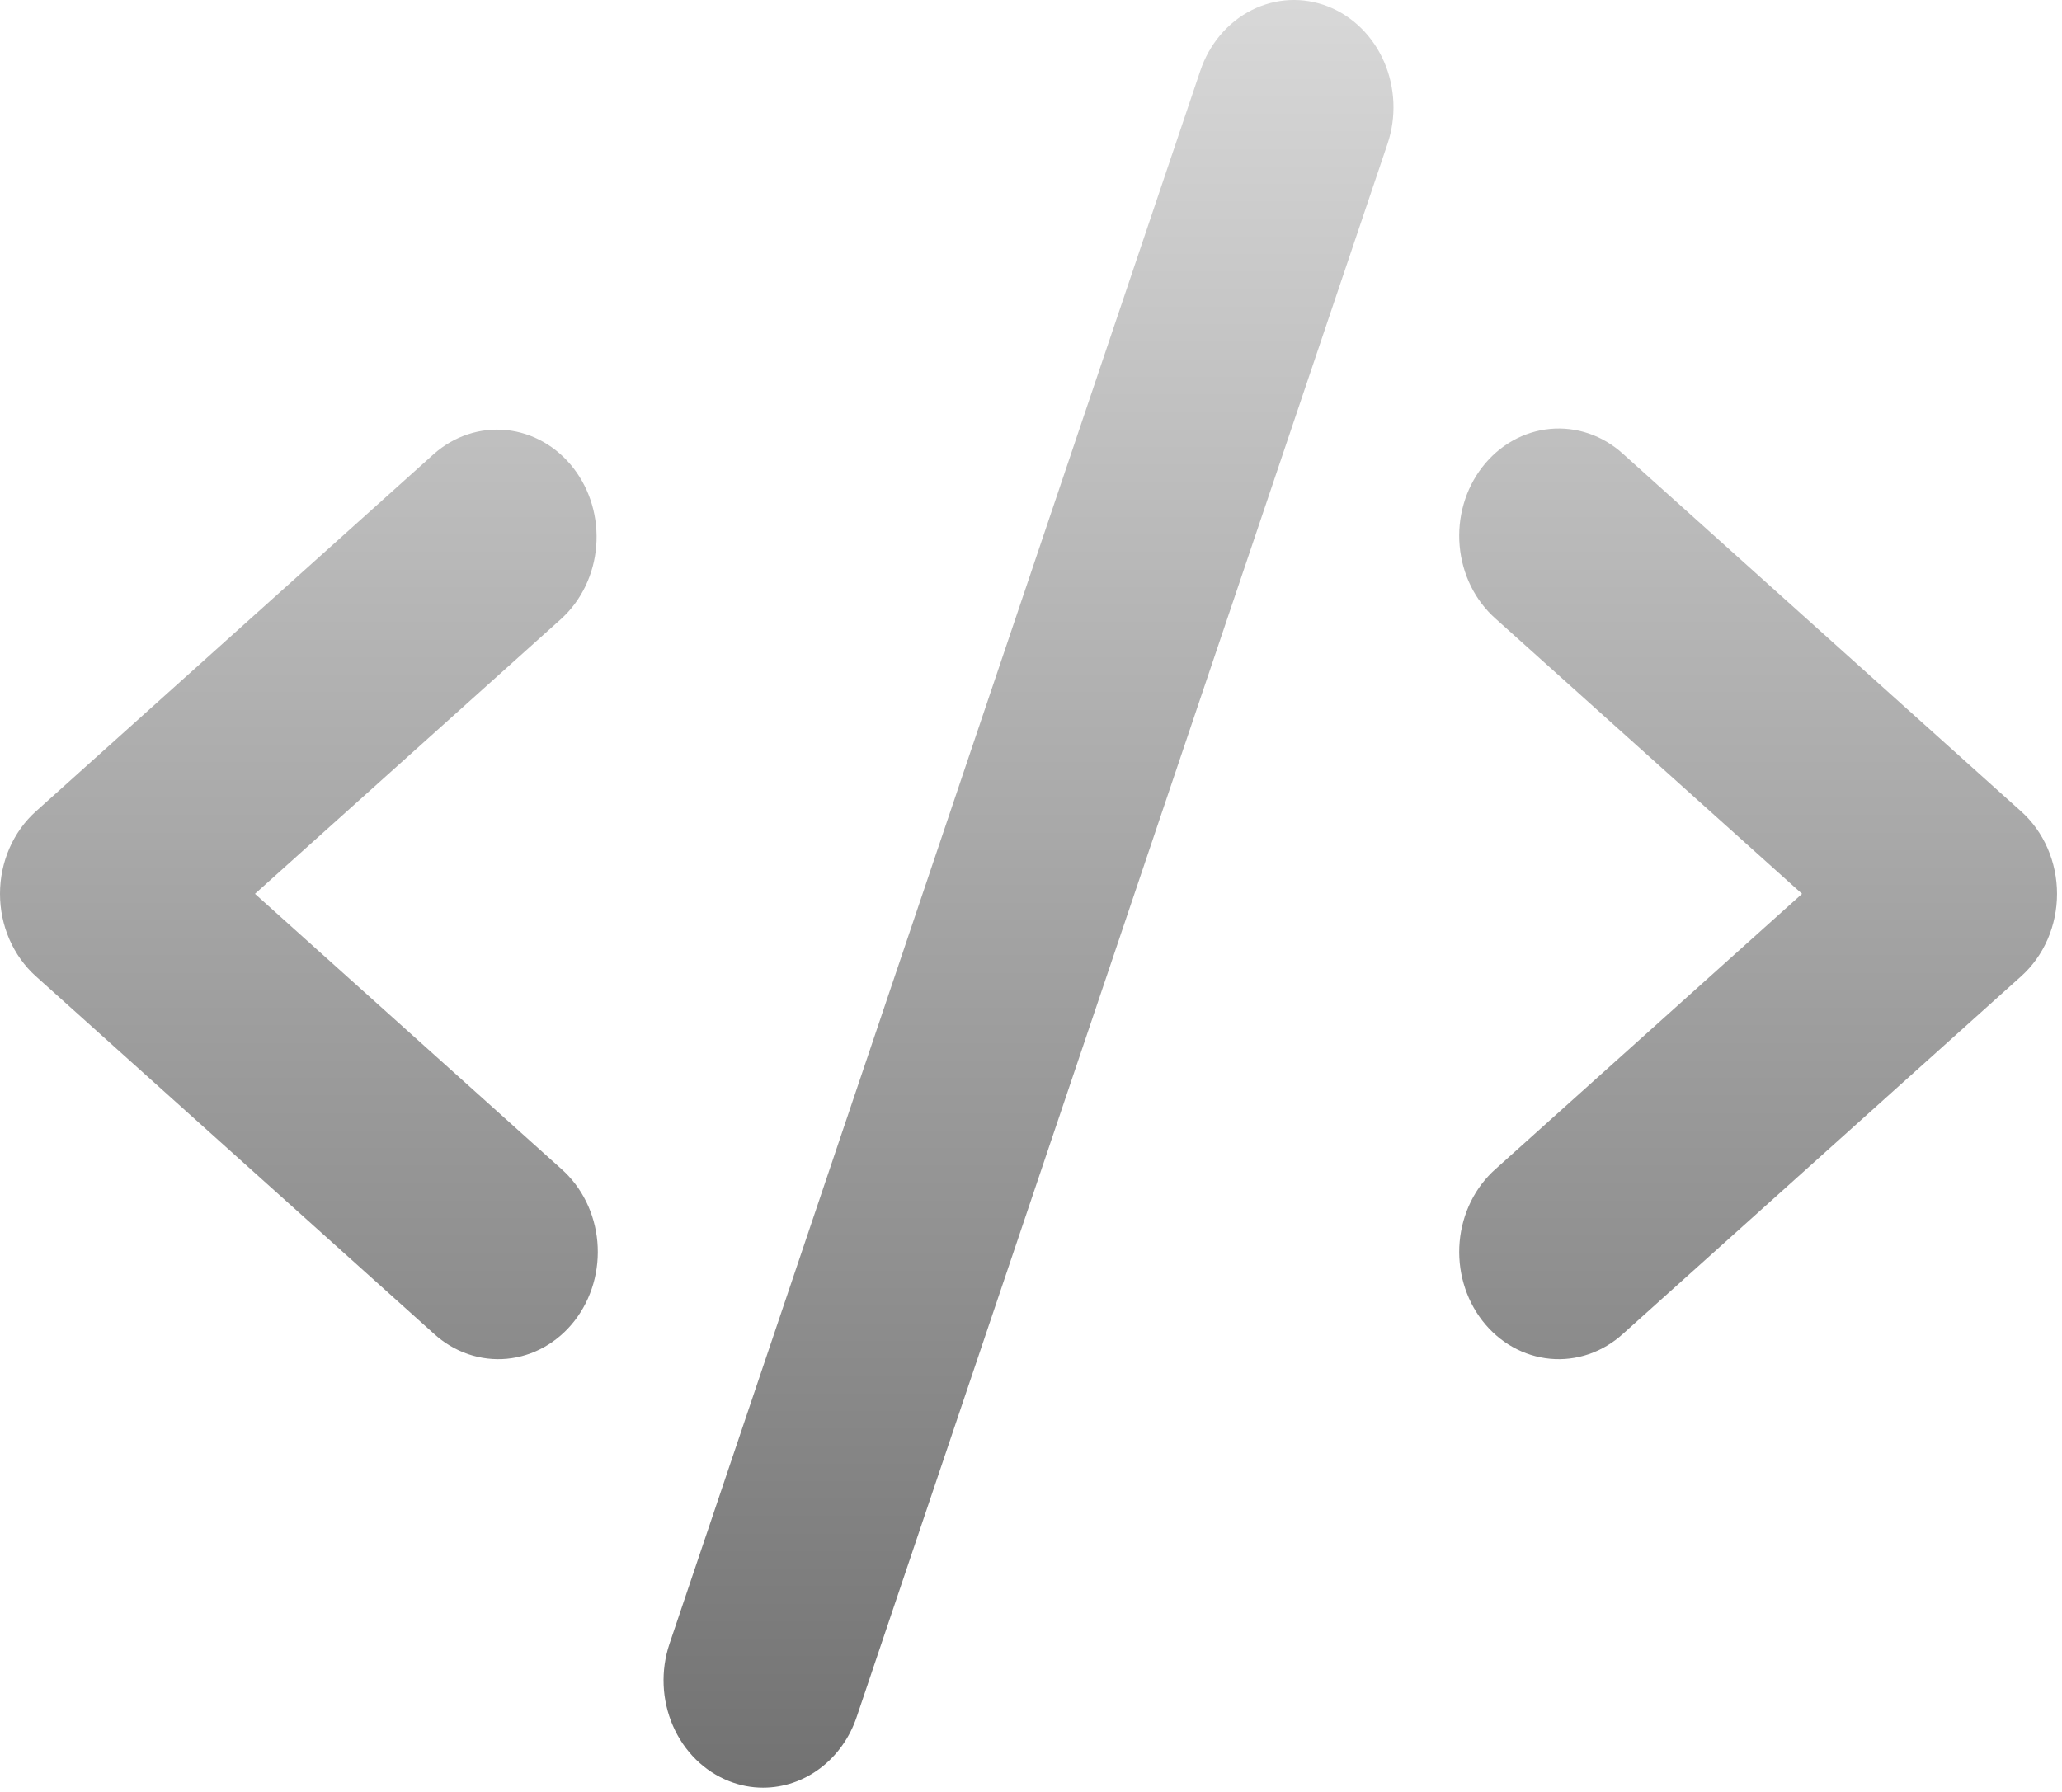
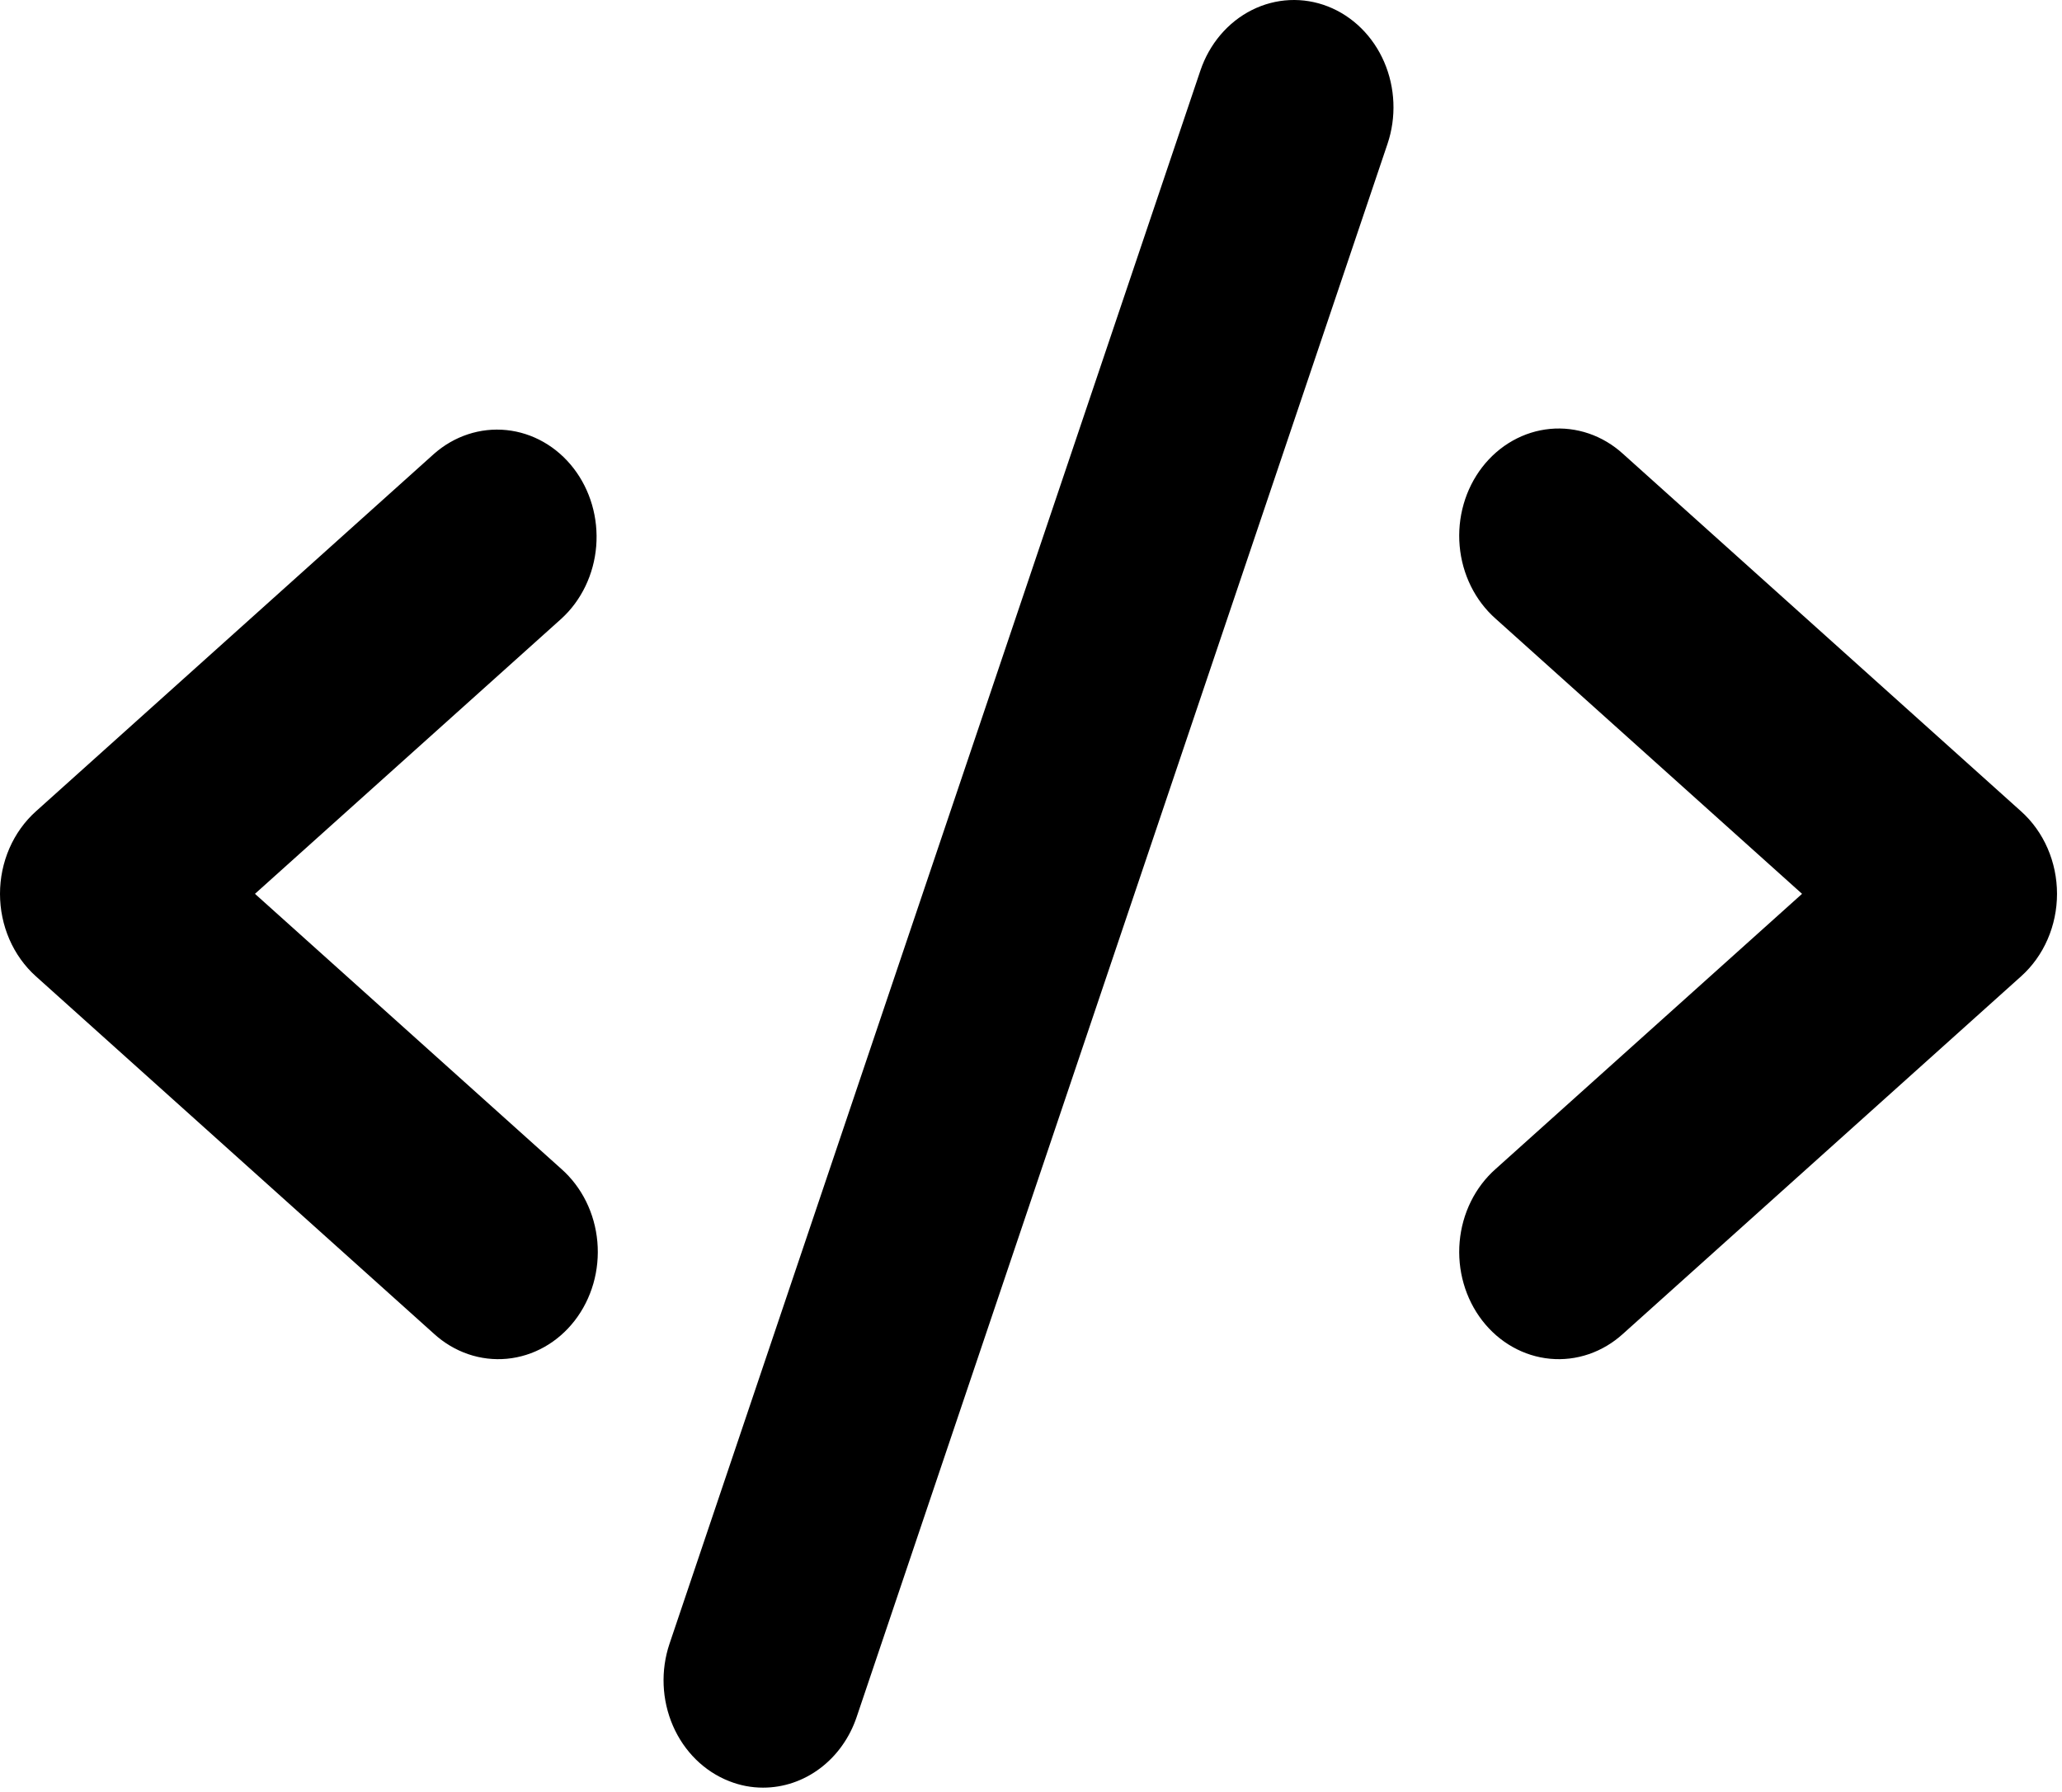
<svg xmlns="http://www.w3.org/2000/svg" width="206" height="179" viewBox="0 0 206 179" fill="none">
  <path d="M56.082 61.822L25.472 89.311L56.082 116.801C57.097 117.697 57.937 118.802 58.555 120.05C59.172 121.298 59.553 122.666 59.678 124.074C59.802 125.483 59.667 126.904 59.279 128.255C58.891 129.606 58.259 130.862 57.419 131.949C56.579 133.036 55.548 133.933 54.385 134.588C53.221 135.243 51.949 135.644 50.642 135.766C49.334 135.889 48.017 135.732 46.766 135.303C45.515 134.874 44.356 134.183 43.354 133.269L3.579 97.546C2.459 96.54 1.558 95.281 0.939 93.858C0.321 92.435 0 90.883 0 89.311C0 87.74 0.321 86.188 0.939 84.765C1.558 83.342 2.459 82.083 3.579 81.077L43.354 45.353C45.383 43.561 47.987 42.706 50.599 42.974C53.21 43.242 55.618 44.611 57.297 46.783C58.976 48.956 59.791 51.756 59.563 54.572C59.335 57.389 58.084 59.995 56.082 61.822ZM201.922 81.077L162.148 45.353C161.146 44.439 159.986 43.748 158.735 43.319C157.485 42.891 156.167 42.733 154.86 42.856C153.552 42.979 152.28 43.38 151.117 44.035C149.954 44.69 148.922 45.587 148.082 46.674C147.242 47.761 146.61 49.016 146.223 50.367C145.835 51.719 145.699 53.14 145.824 54.548C145.948 55.956 146.33 57.324 146.947 58.572C147.564 59.821 148.405 60.925 149.42 61.822L180.03 89.311L149.42 116.801C148.405 117.697 147.564 118.802 146.947 120.05C146.33 121.298 145.948 122.666 145.824 124.074C145.699 125.483 145.835 126.904 146.223 128.255C146.61 129.606 147.242 130.862 148.082 131.949C148.922 133.036 149.954 133.933 151.117 134.588C152.28 135.243 153.552 135.644 154.86 135.766C156.167 135.889 157.485 135.732 158.735 135.303C159.986 134.874 161.146 134.183 162.148 133.269L201.922 97.546C203.043 96.54 203.944 95.281 204.562 93.858C205.181 92.435 205.502 90.883 205.502 89.311C205.502 87.74 205.181 86.188 204.562 84.765C203.944 83.342 203.043 82.083 201.922 81.077ZM132.665 0.645C131.437 0.164 130.134 -0.052 128.829 0.01C127.524 0.072 126.243 0.411 125.06 1.006C123.876 1.602 122.813 2.442 121.931 3.481C121.05 4.519 120.366 5.735 119.92 7.058L66.887 164.241C65.988 166.912 66.11 169.858 67.226 172.432C68.341 175.006 70.36 176.997 72.837 177.968C73.924 178.401 75.075 178.622 76.234 178.62C78.276 178.621 80.268 177.944 81.94 176.681C83.613 175.419 84.884 173.633 85.581 171.565L138.614 14.381C139.061 13.058 139.261 11.653 139.203 10.247C139.146 8.841 138.832 7.46 138.28 6.185C137.727 4.909 136.947 3.764 135.983 2.813C135.02 1.863 133.892 1.126 132.665 0.645Z" fill="url(#paint0_linear_12_46)" />
  <defs>
    <linearGradient id="paint0_linear_12_46" x1="102.751" y1="0" x2="102.751" y2="178.62" gradientUnits="userSpaceOnUse">
-       <stop stop-color="#D8D8D8" />
-       <stop offset="1" stop-color="#727272" />
+       <stop stopColor="#D8D8D8" />
+       <stop offset="1" stopColor="#727272" />
    </linearGradient>
  </defs>
</svg>
